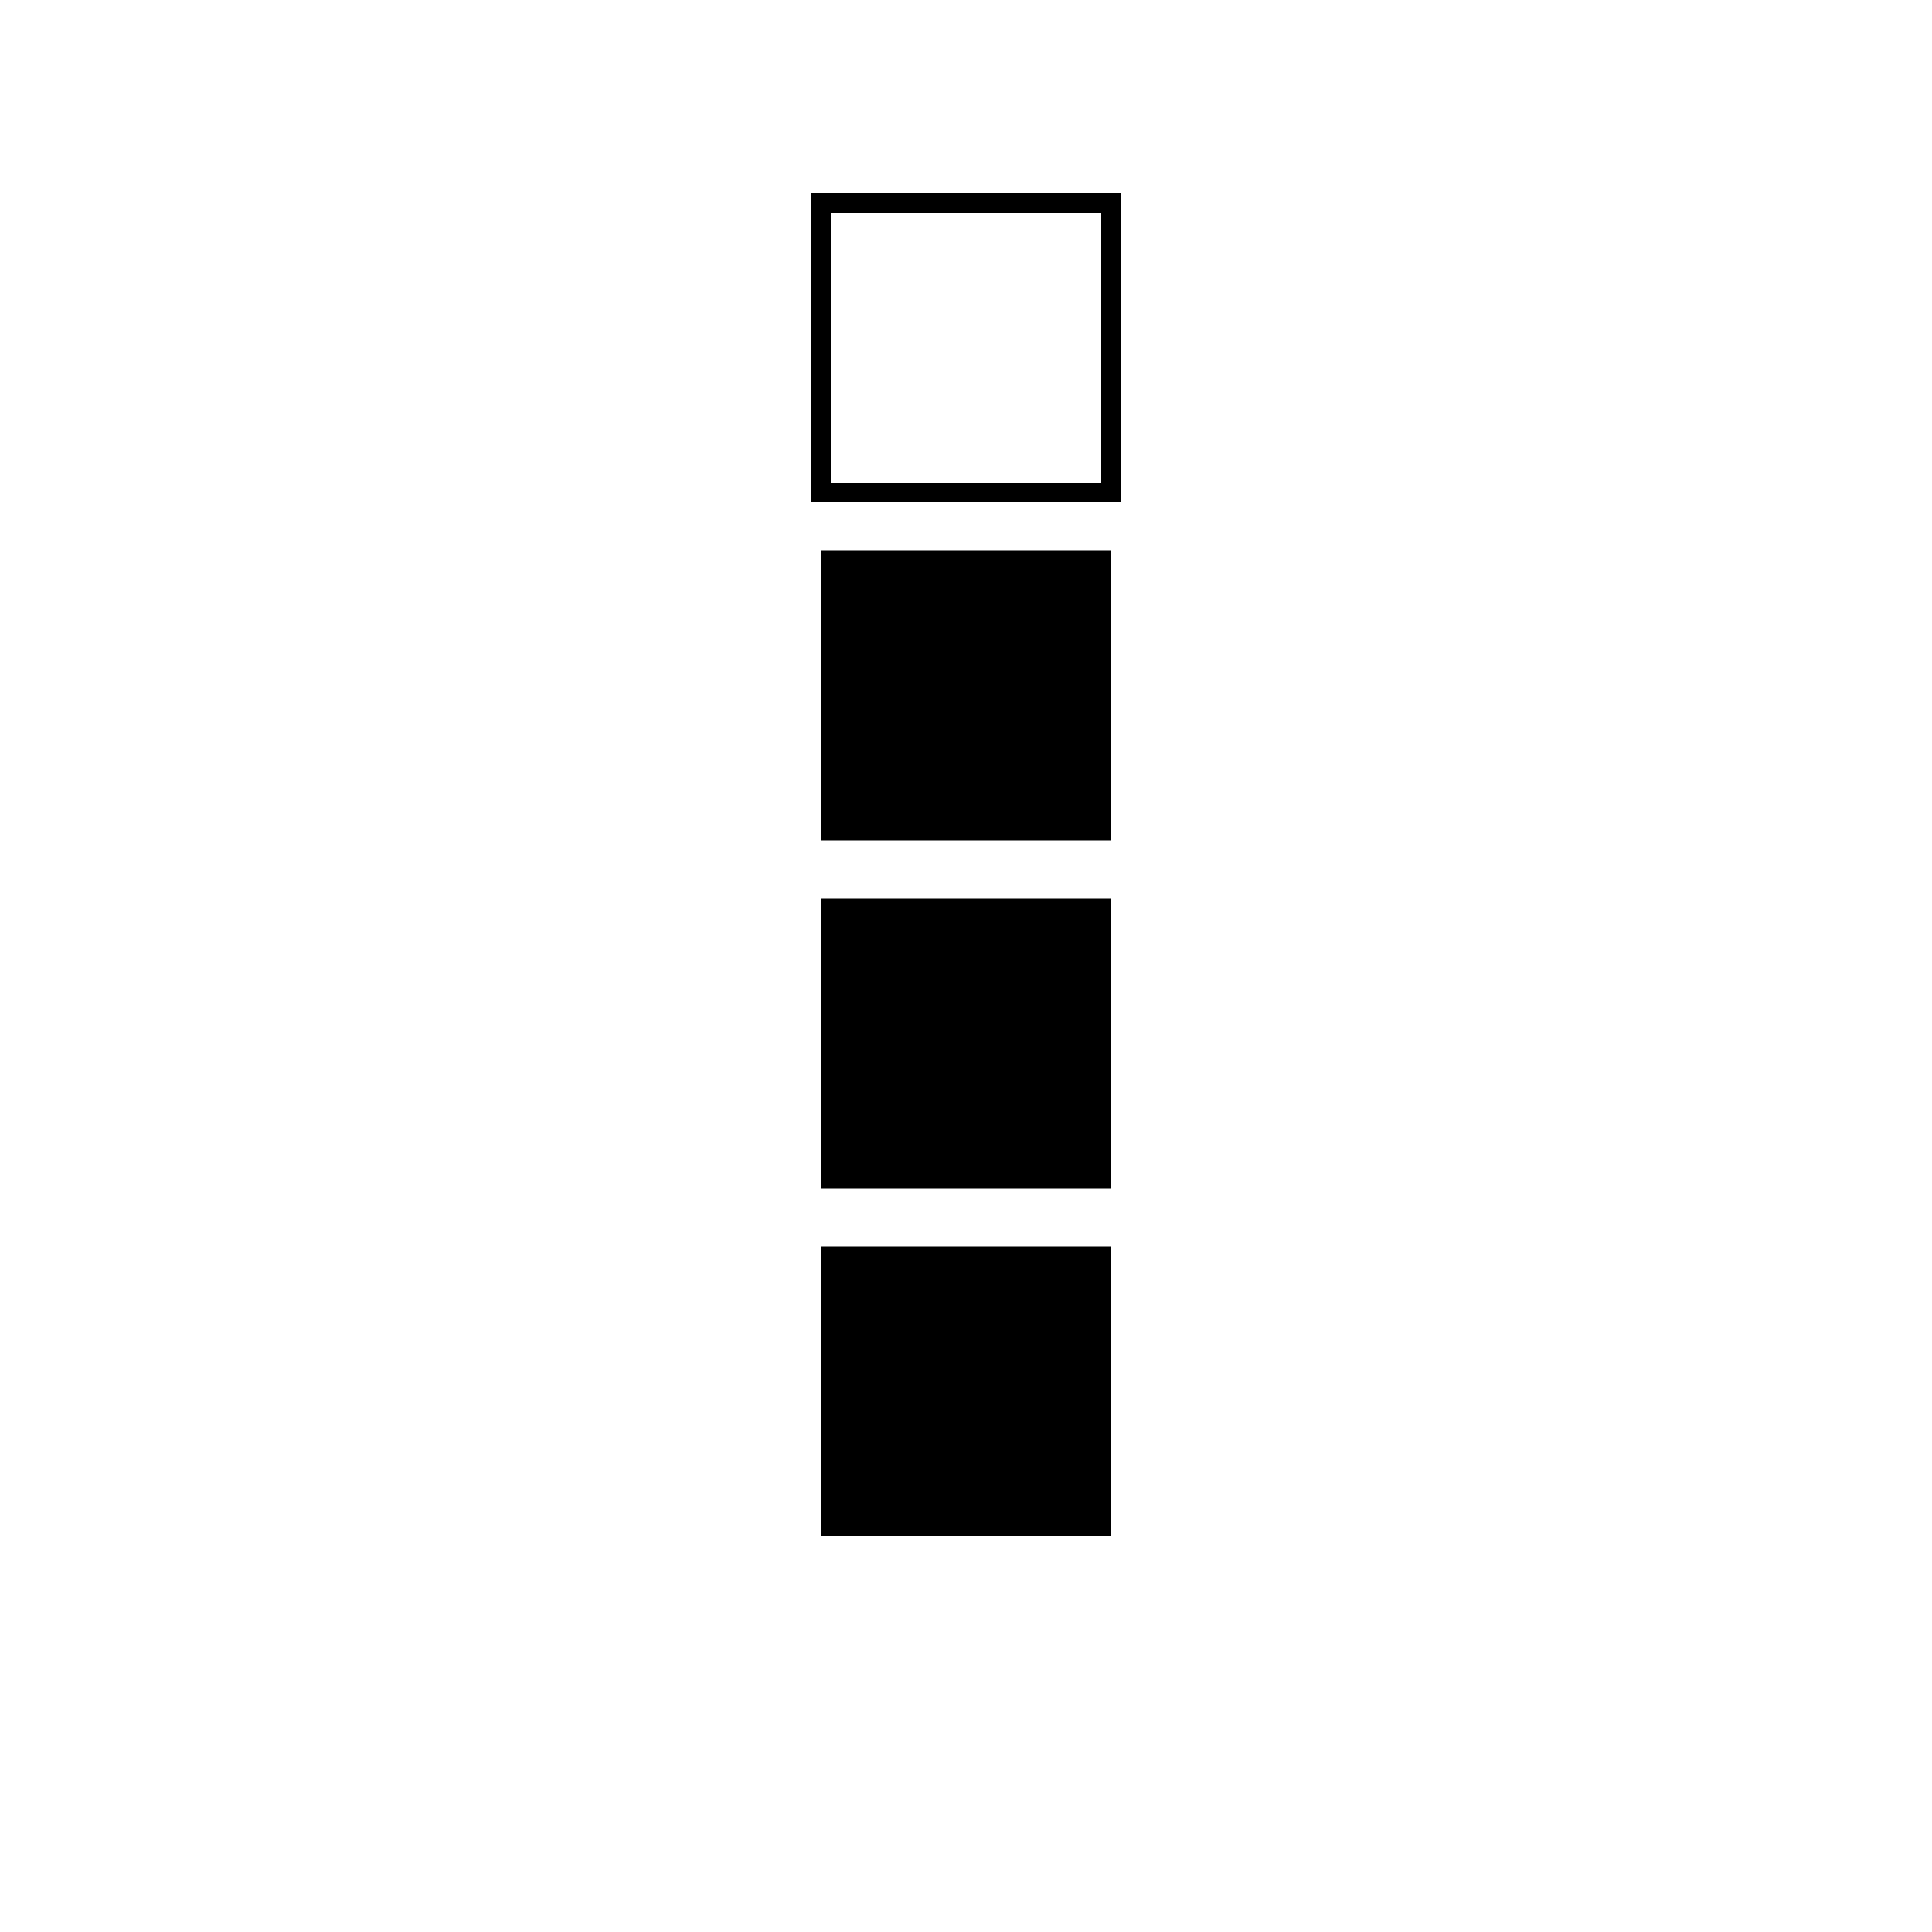
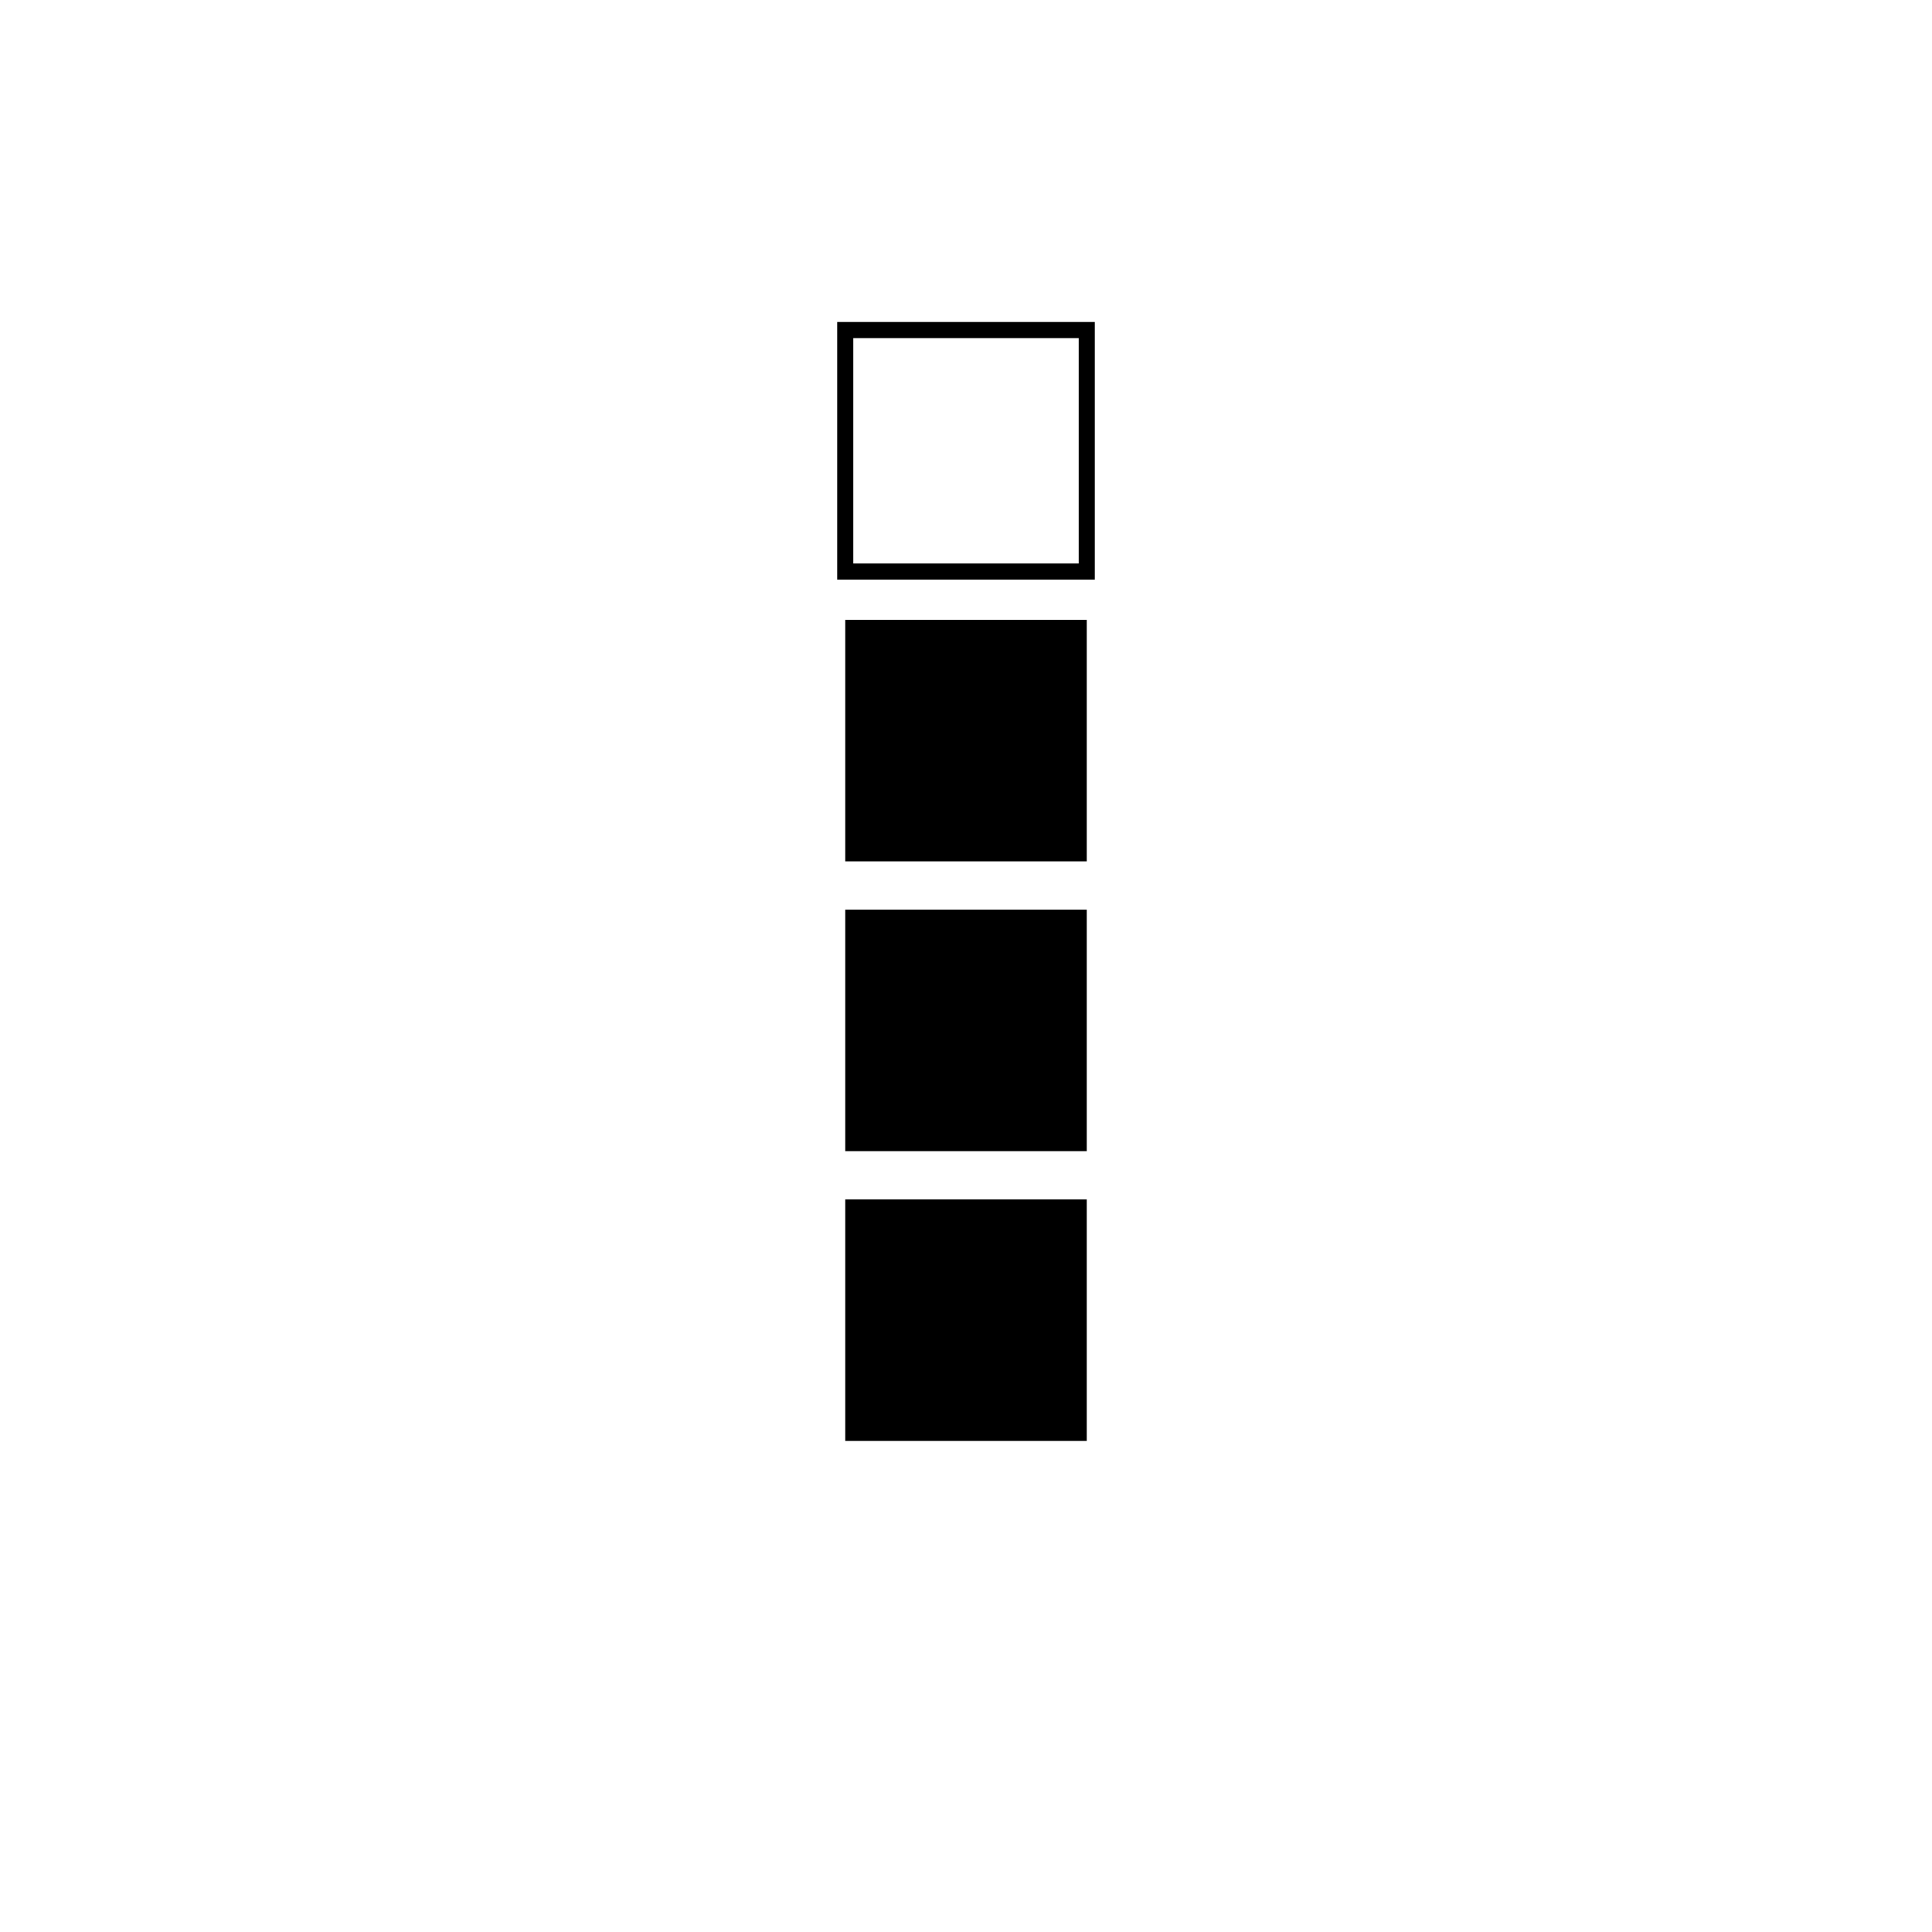
- <svg xmlns="http://www.w3.org/2000/svg" viewBox="0 0 100 100">
-   <path d=" M 42.5 10.5 L 57.5 10.5 L 57.5 25.5 L 42.5 25.5 Z" style="fill: none;stroke-width: 1;stroke: black" />
-   <path d=" M 42.5 28.5 L 57.5 28.5 L 57.5 43.5 L 42.5 43.5 Z" style="fill: black;" />
-   <path d=" M 42.5 46.5 L 57.5 46.5 L 57.5 61.5 L 42.5 61.5 Z" style="fill: black;" />
-   <path d=" M 42.5 64.5 L 57.5 64.5 L 57.5 79.5 L 42.5 79.5 Z" style="fill: black;" />
+ <svg xmlns="http://www.w3.org/2000/svg" viewBox="-10 -10 120 120">
+   <path d=" M 42.5 10.5 L 57.5 10.5 L 57.5 25.5 L 42.5 25.5 Z" fill="none" stroke="black" stroke-width="1" />
+   <path d=" M 42.5 28.5 L 57.5 28.5 L 57.5 43.5 L 42.5 43.5 Z" fill="black" />
+   <path d=" M 42.5 46.5 L 57.5 46.5 L 57.5 61.5 L 42.5 61.5 Z" fill="black" />
+   <path d=" M 42.5 64.5 L 57.5 64.5 L 57.5 79.5 L 42.5 79.5 Z" fill="black" />
</svg>
